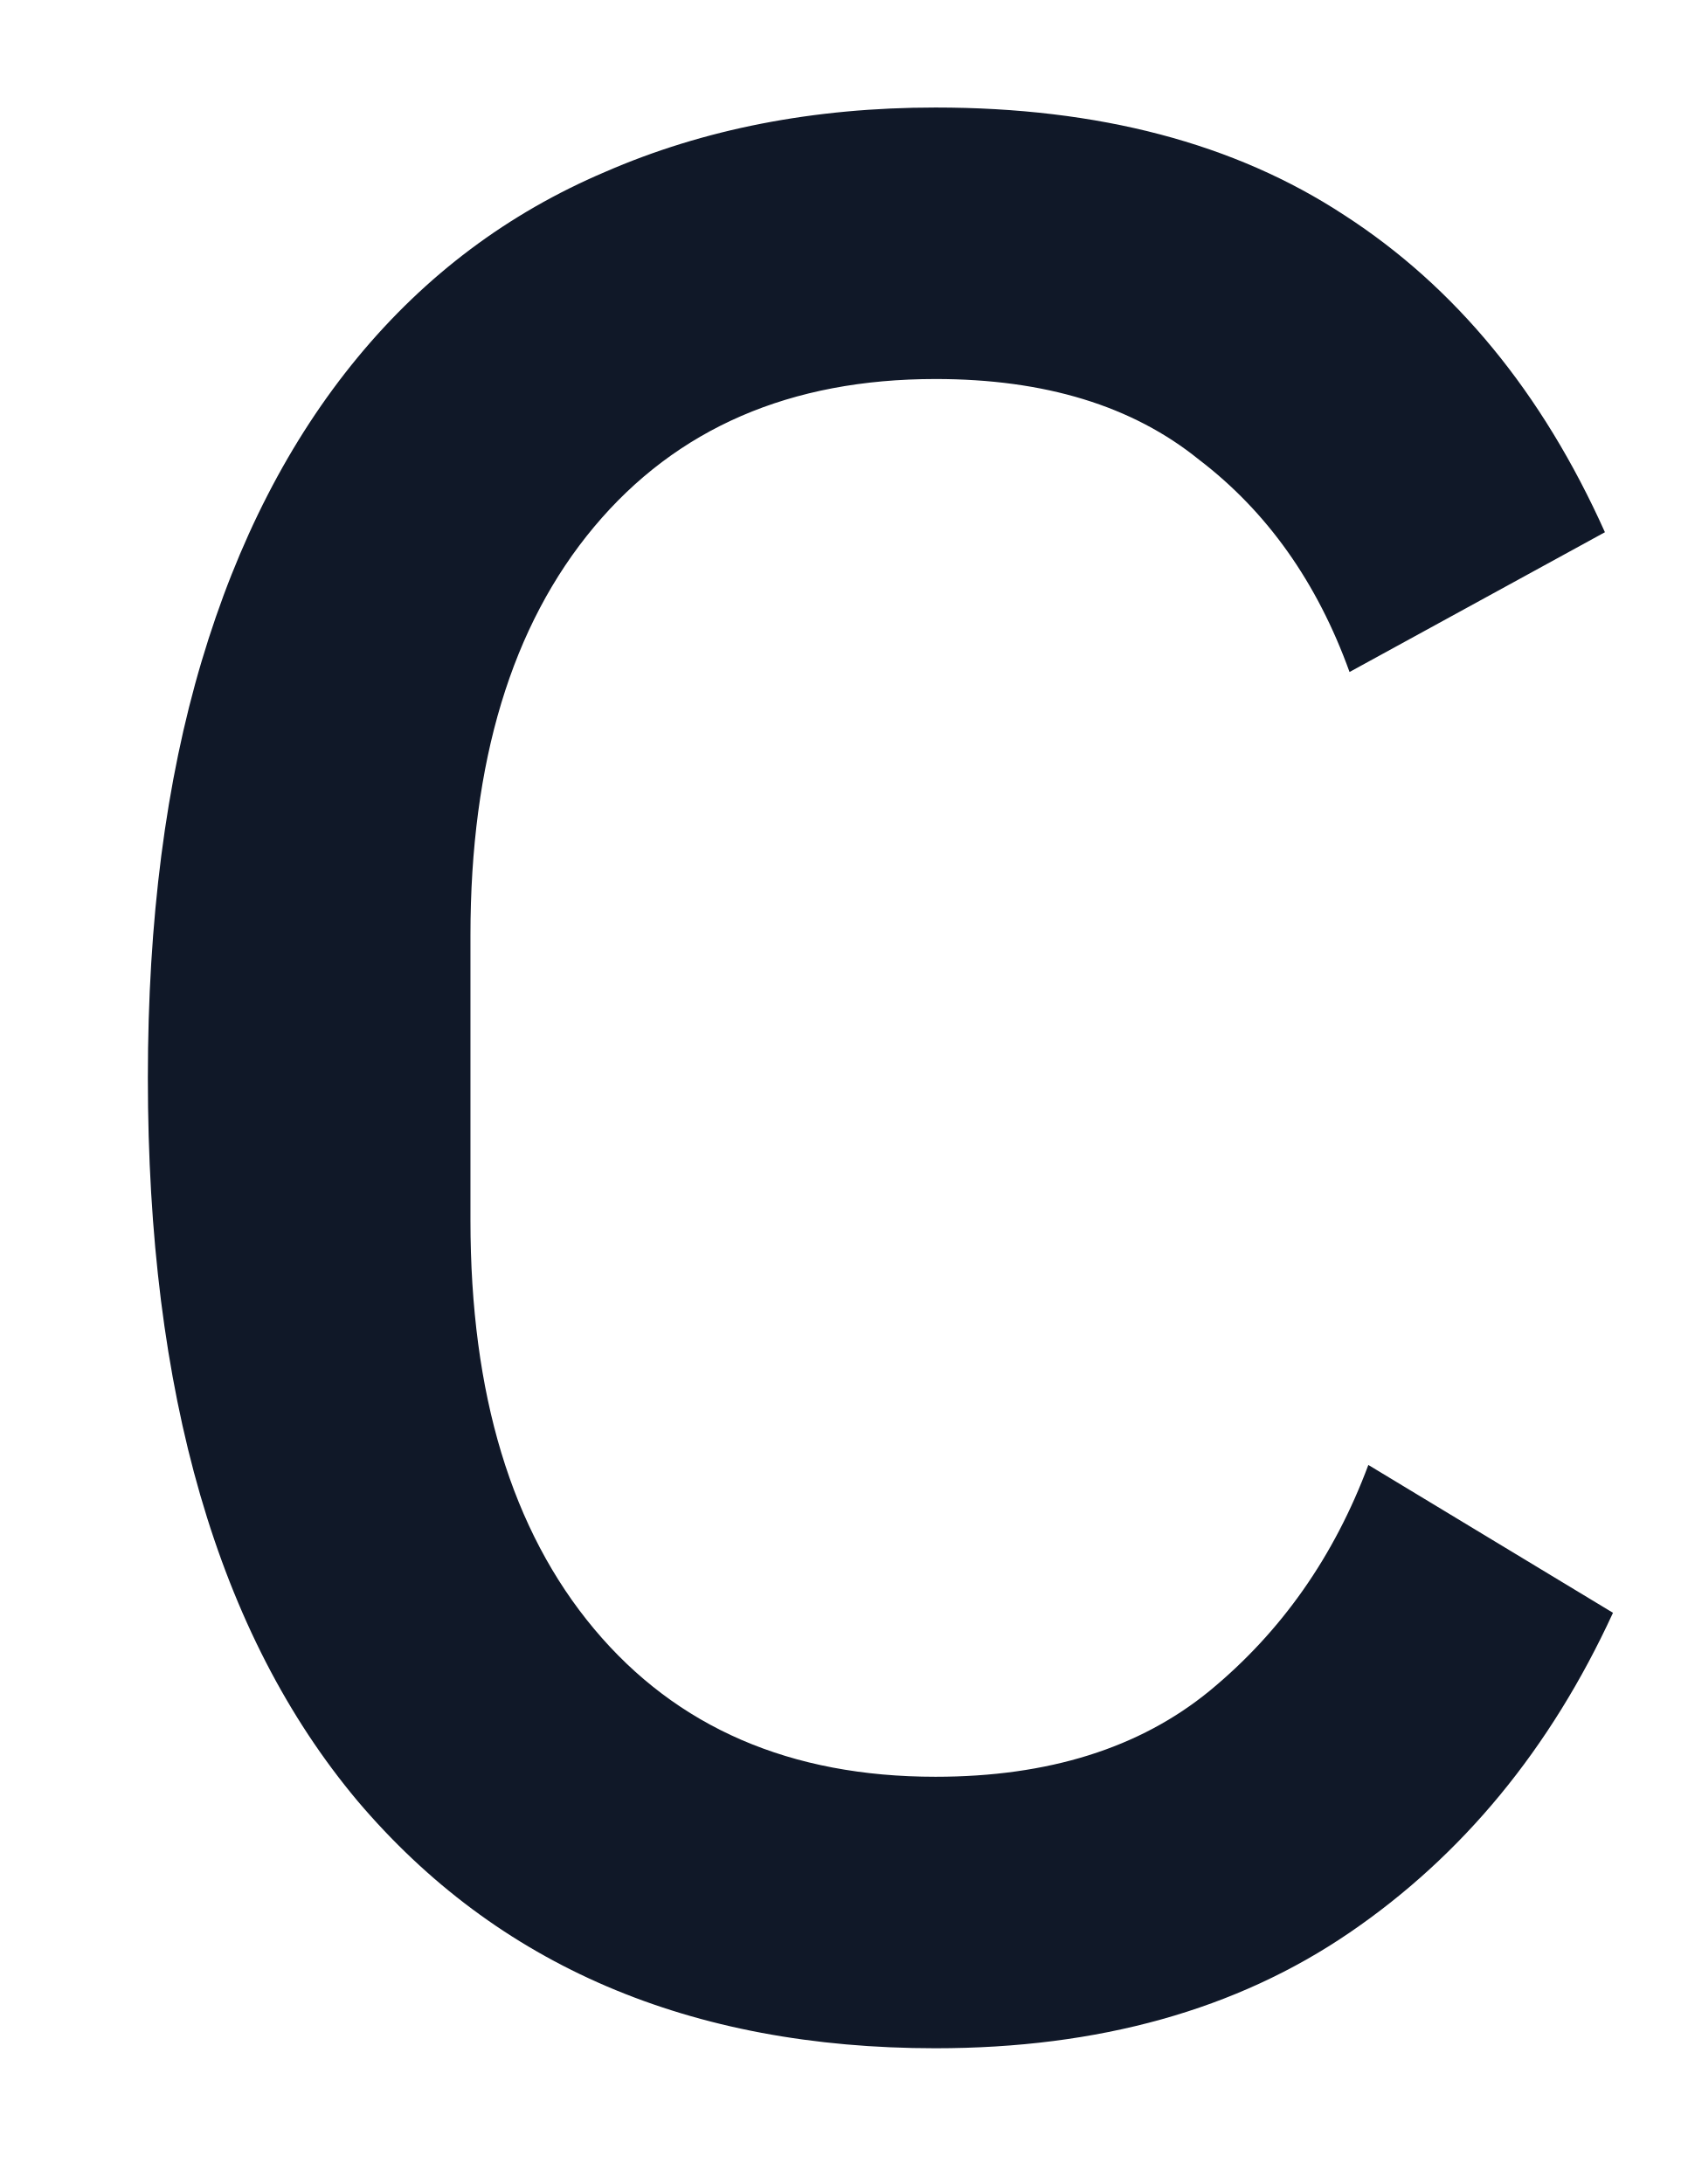
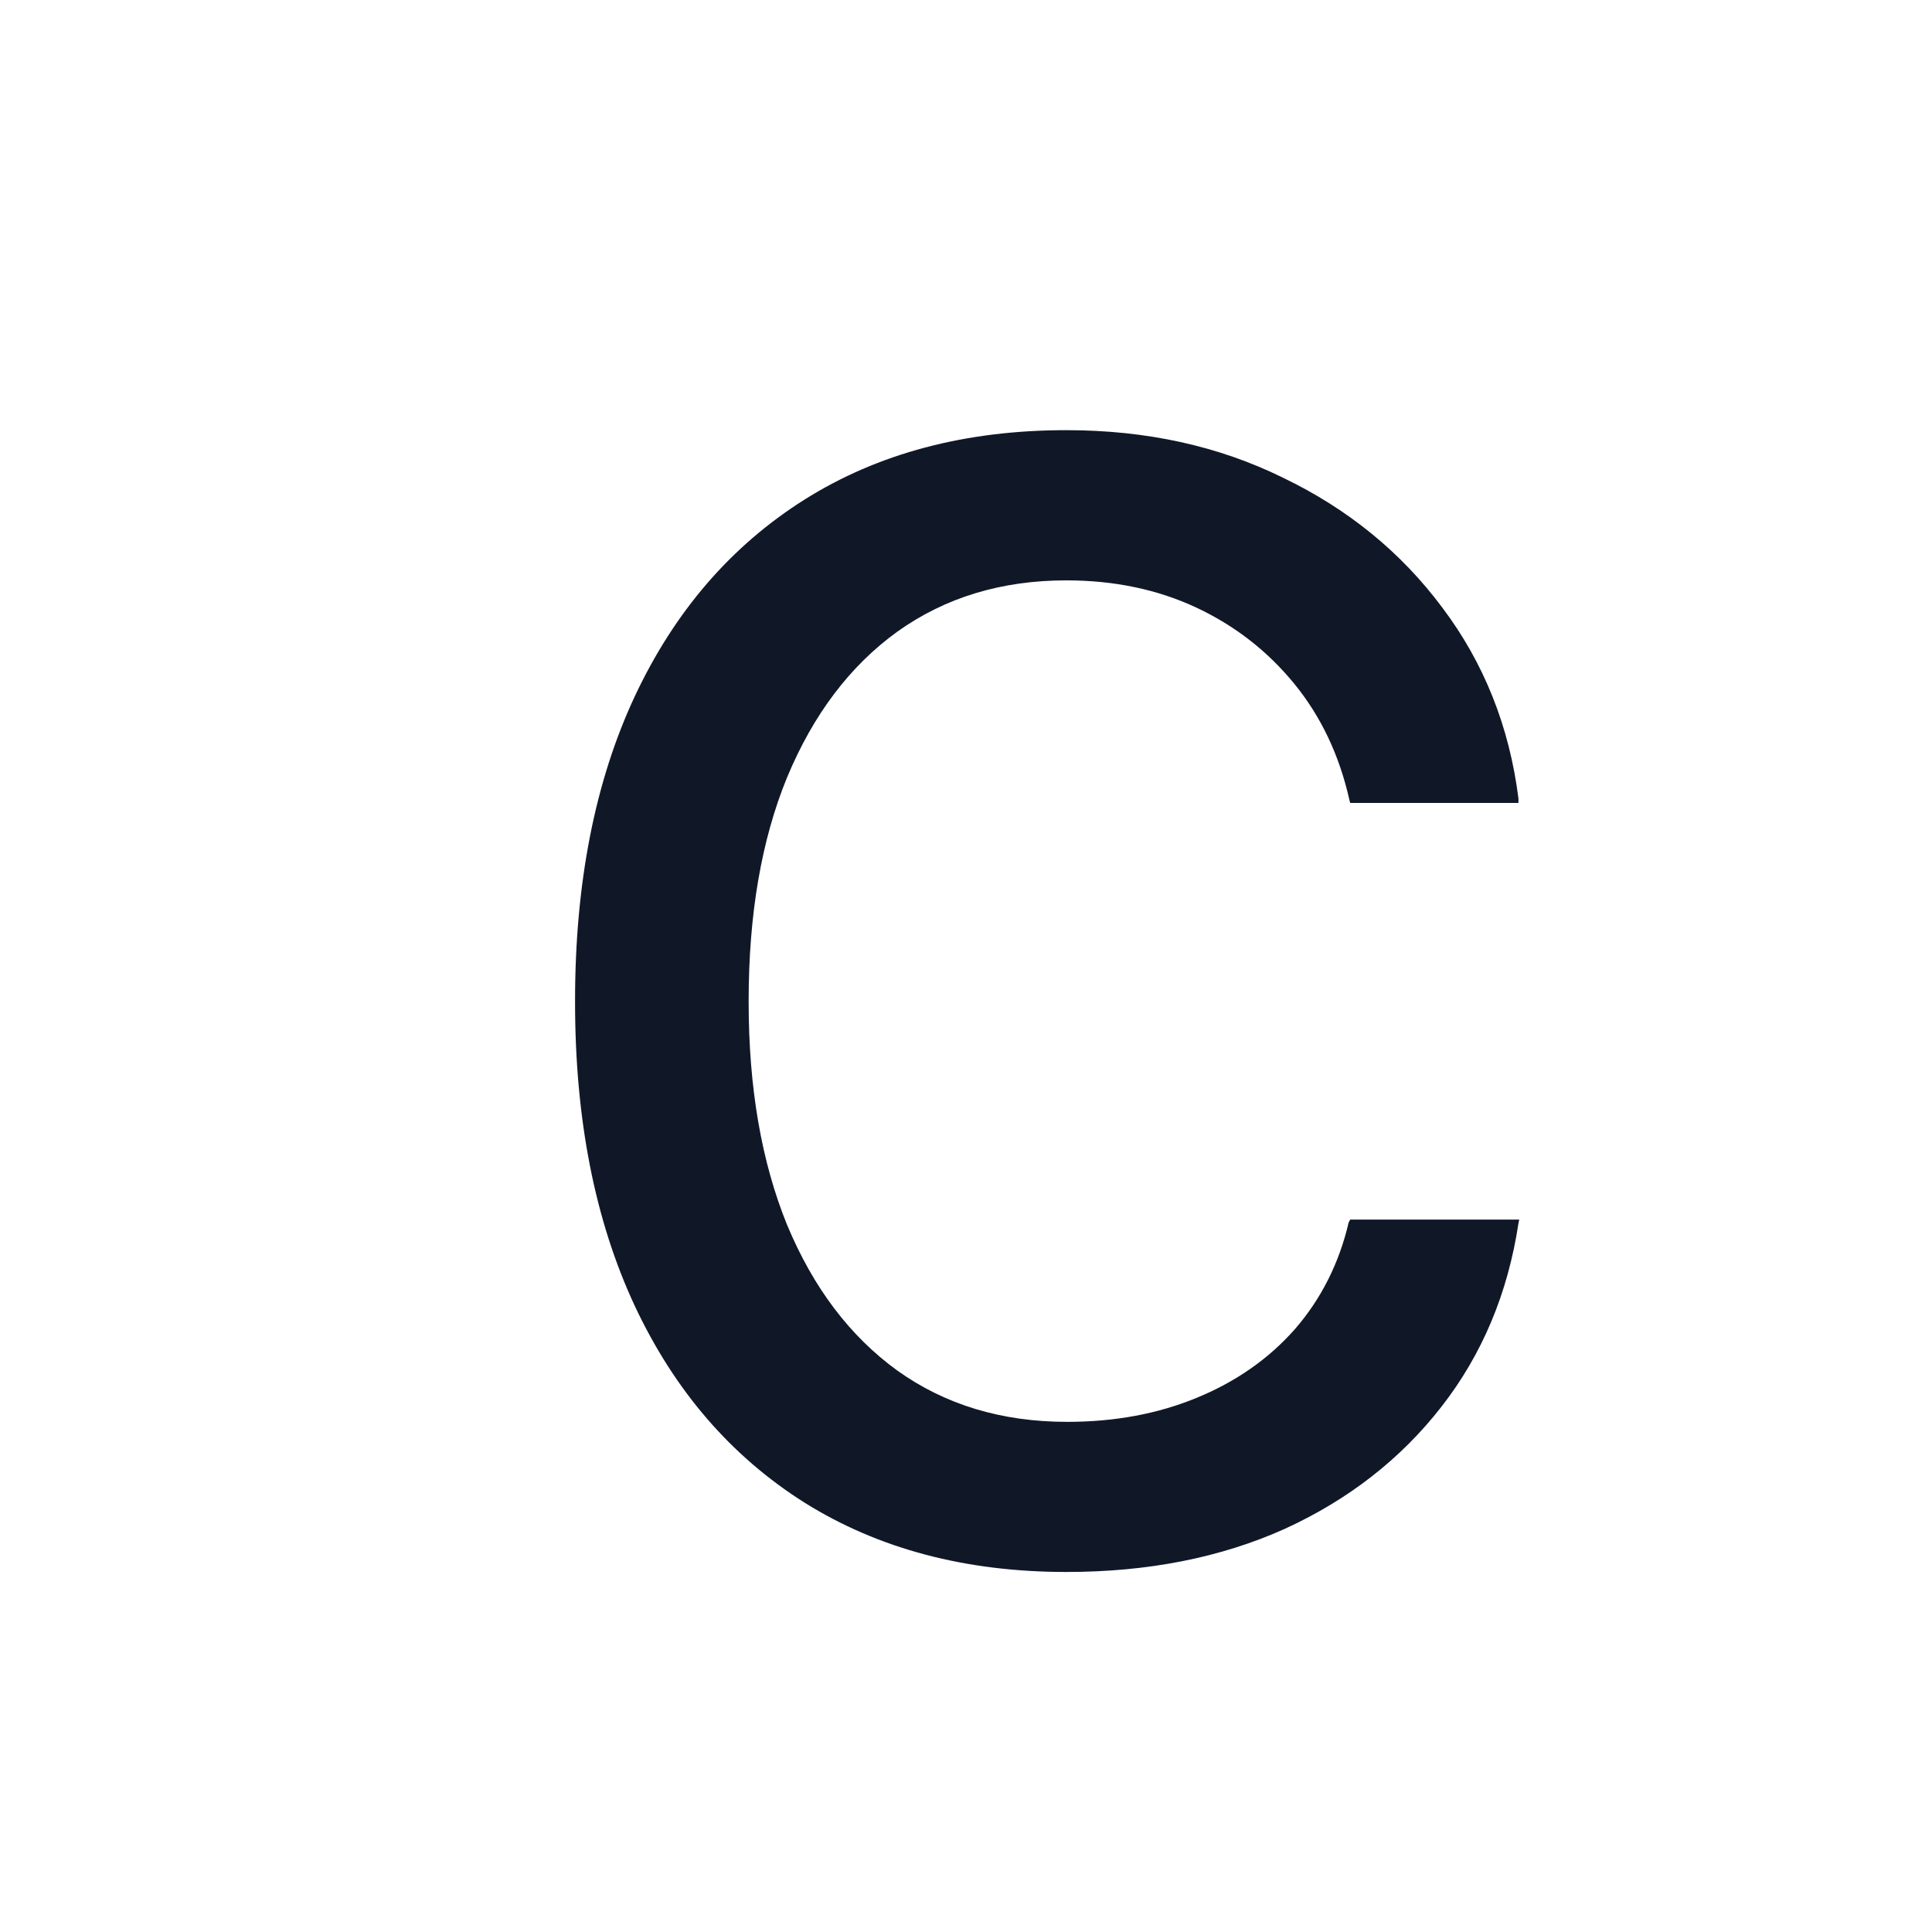
- <svg xmlns="http://www.w3.org/2000/svg" fill="none" height="13" viewBox="0 0 10 13" width="10">
-   <path d="M5.568 12.192C4.107 12.192 2.96 11.701 2.128 10.72C1.296 9.728 0.88 8.293 0.88 6.416C0.88 5.477 0.987 4.651 1.2 3.936C1.413 3.221 1.723 2.619 2.128 2.128C2.533 1.637 3.024 1.269 3.6 1.024C4.187 0.768 4.843 0.64 5.568 0.64C6.539 0.64 7.349 0.853 8 1.28C8.661 1.707 9.179 2.336 9.552 3.168L8.032 4C7.84 3.467 7.541 3.045 7.136 2.736C6.741 2.416 6.219 2.256 5.568 2.256C4.704 2.256 4.027 2.549 3.536 3.136C3.045 3.723 2.8 4.533 2.8 5.568V7.264C2.8 8.299 3.045 9.109 3.536 9.696C4.027 10.283 4.704 10.576 5.568 10.576C6.24 10.576 6.784 10.405 7.2 10.064C7.627 9.712 7.941 9.264 8.144 8.72L9.6 9.6C9.227 10.411 8.704 11.045 8.032 11.504C7.36 11.963 6.539 12.192 5.568 12.192Z" fill="#101828" />
+ <svg xmlns="http://www.w3.org/2000/svg" width="20" height="20" viewBox="0 0 20 20" fill="none">
+   <path d="M11.039 16.273C9.997 16.273 9.094 16.034 8.328 15.555C7.568 15.075 6.982 14.396 6.57 13.516C6.159 12.635 5.953 11.588 5.953 10.375V10.359C5.953 9.141 6.159 8.091 6.57 7.211C6.982 6.331 7.568 5.651 8.328 5.172C9.089 4.693 9.992 4.453 11.039 4.453C11.867 4.453 12.615 4.617 13.281 4.945C13.953 5.268 14.503 5.716 14.93 6.289C15.362 6.862 15.625 7.521 15.719 8.266V8.312H13.977L13.969 8.281C13.865 7.818 13.675 7.417 13.398 7.078C13.122 6.74 12.784 6.477 12.383 6.289C11.982 6.102 11.534 6.008 11.039 6.008C10.367 6.008 9.784 6.185 9.289 6.539C8.799 6.893 8.419 7.396 8.148 8.047C7.883 8.693 7.75 9.464 7.75 10.359V10.375C7.75 11.26 7.883 12.029 8.148 12.68C8.419 13.331 8.799 13.833 9.289 14.188C9.784 14.542 10.37 14.719 11.047 14.719C11.542 14.719 11.99 14.635 12.391 14.469C12.797 14.302 13.135 14.065 13.406 13.758C13.677 13.445 13.862 13.078 13.961 12.656L13.977 12.625H15.727L15.719 12.664C15.609 13.388 15.344 14.021 14.922 14.562C14.5 15.104 13.958 15.526 13.297 15.828C12.635 16.125 11.883 16.273 11.039 16.273Z" fill="#101828" />
</svg>
